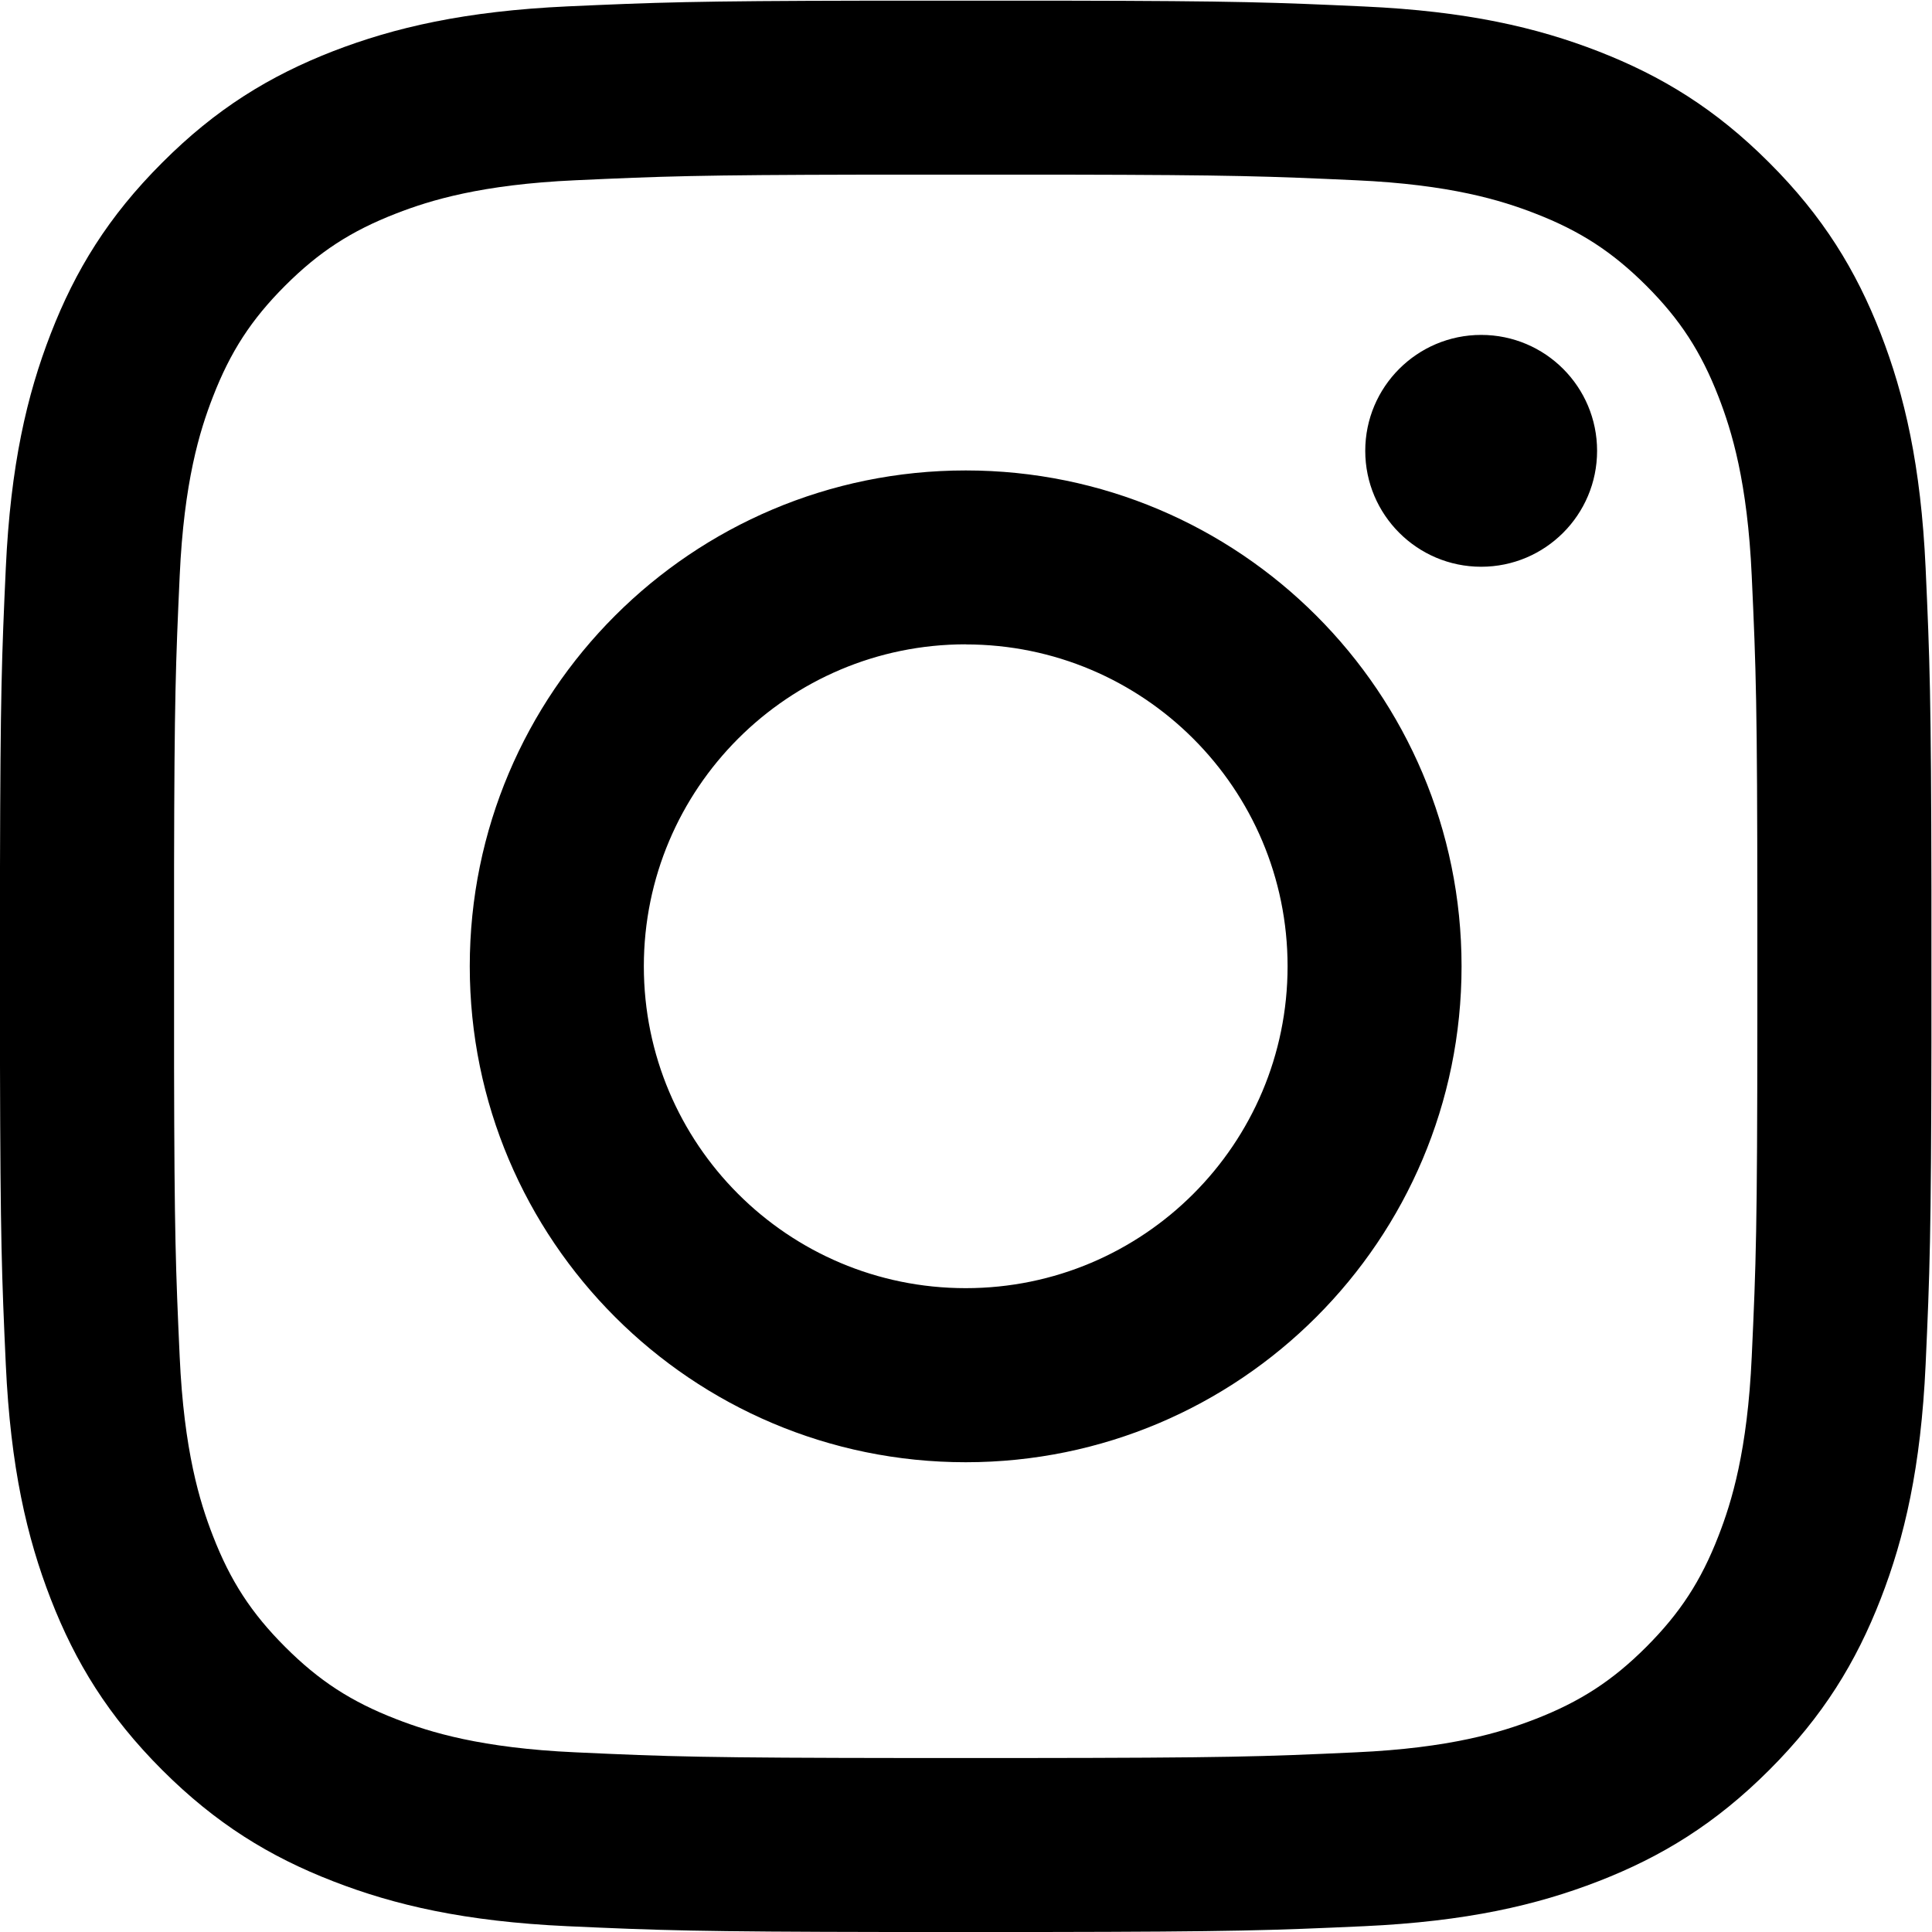
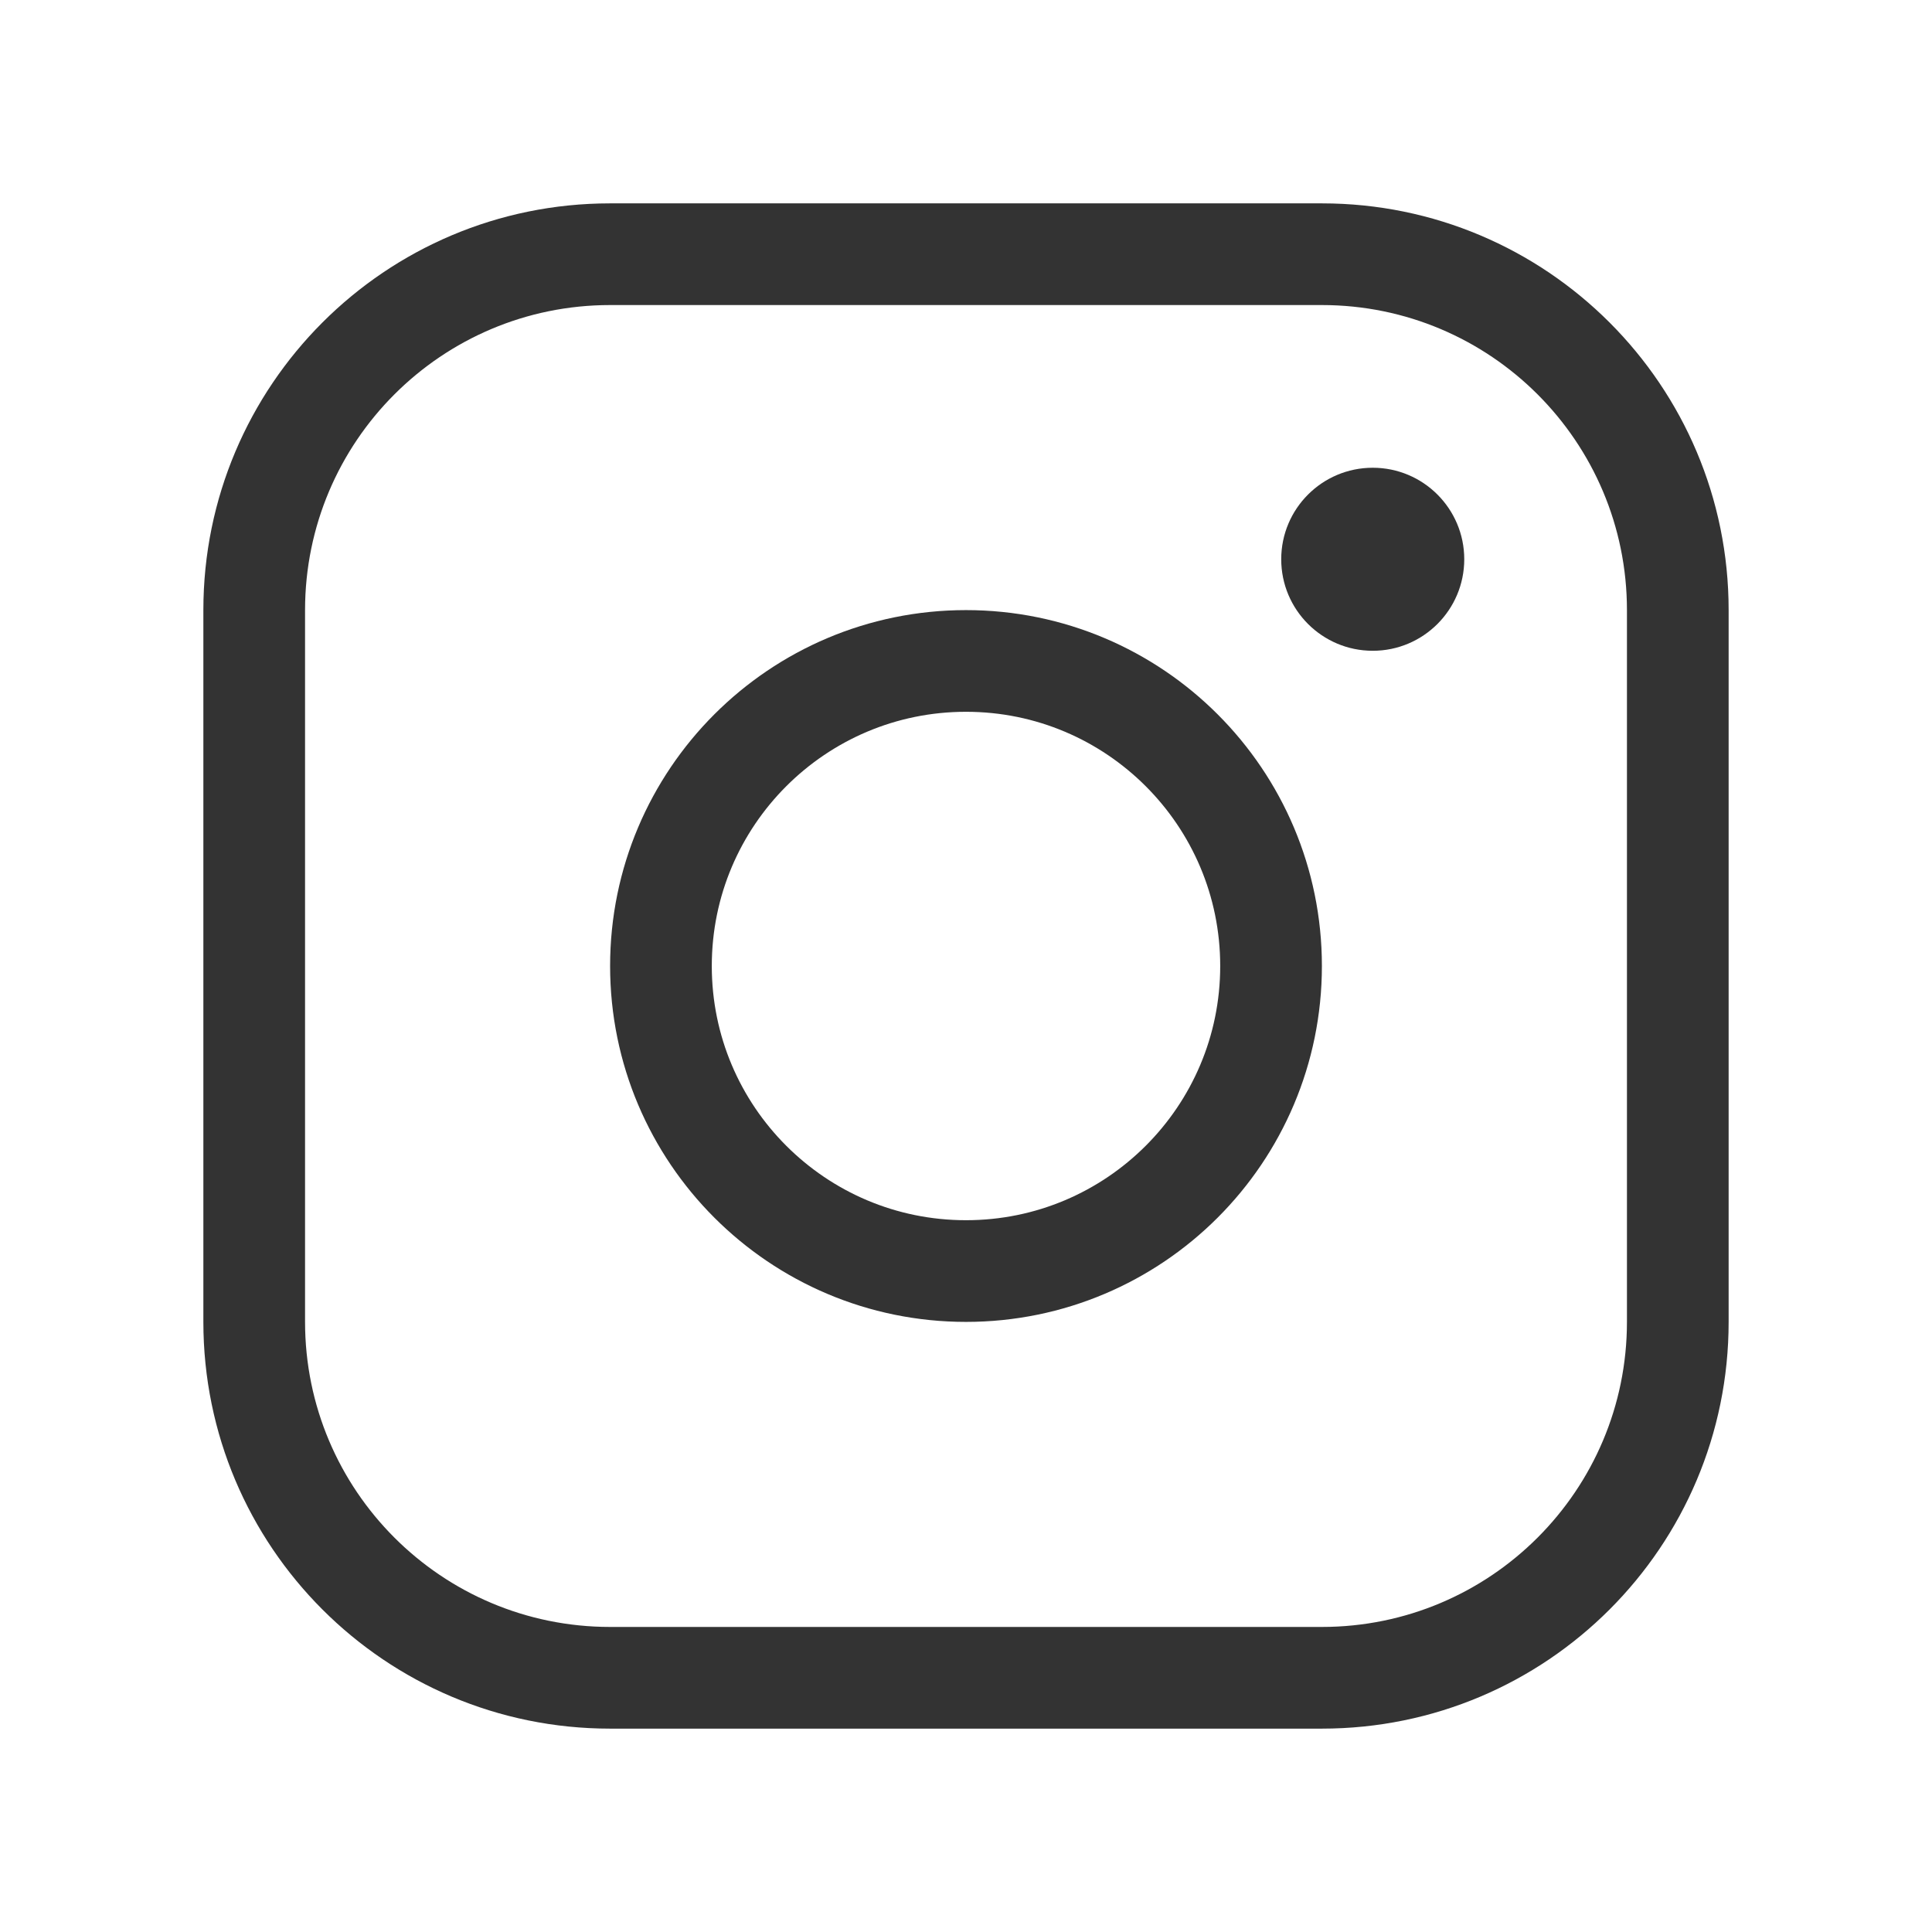
- <svg xmlns="http://www.w3.org/2000/svg" width="20" height="20" viewBox="0 0 20 20">
-   <path fill-rule="evenodd" d="M8.97.007h2.054c1.8.003 2.18.018 3.095.06 1.064.048 1.79.217 2.426.464.658.256 1.215.597 1.77 1.153.557.556.898 1.113 1.154 1.77.247.637.416 1.363.465 2.427.043.952.057 1.326.06 3.327v1.59c-.003 2.001-.017 2.375-.06 3.327-.049 1.064-.218 1.79-.465 2.426-.256.658-.597 1.215-1.153 1.771-.556.556-1.113.898-1.77 1.153-.637.247-1.363.416-2.427.465-.952.043-1.326.057-3.327.06h-1.59c-2.001-.003-2.375-.017-3.327-.06-1.064-.049-1.79-.218-2.426-.465-.658-.255-1.215-.597-1.771-1.153-.556-.556-.898-1.113-1.153-1.77-.247-.636-.416-1.363-.465-2.427C.018 13.21.004 12.83 0 11.03V8.976c.004-1.8.018-2.18.06-3.095.049-1.064.218-1.79.465-2.426.255-.658.597-1.215 1.153-1.77C2.234 1.127 2.79.786 3.448.53 4.085.284 4.812.115 5.876.066 6.79.025 7.17.01 8.97.007h2.054zm2.068 1.801H8.955c-1.737.003-2.1.017-2.998.058-.974.044-1.504.207-1.856.344-.467.181-.8.398-1.15.748-.35.35-.566.683-.747 1.15-.137.352-.3.88-.344 1.856-.041.898-.055 1.26-.058 2.998v2.083c.003 1.737.017 2.1.058 2.998.044.974.207 1.504.344 1.856.181.467.398.8.748 1.15.35.35.682.566 1.149.747.352.137.882.3 1.856.344.976.045 1.32.057 3.484.059h1.112c2.164-.002 2.508-.014 3.483-.059.975-.044 1.504-.207 1.857-.344.466-.181.8-.398 1.15-.748.349-.35.566-.682.747-1.149.137-.352.3-.882.344-1.856.045-.976.057-1.32.058-3.484V9.447c-.001-2.164-.013-2.507-.058-3.483-.044-.975-.207-1.504-.344-1.857-.181-.466-.398-.8-.748-1.15-.35-.349-.683-.566-1.15-.747-.352-.137-.88-.3-1.856-.344-.898-.041-1.26-.055-2.998-.058zM9.997 4.87c2.835 0 5.133 2.298 5.133 5.133s-2.298 5.134-5.133 5.134-5.134-2.299-5.134-5.134c0-2.835 2.299-5.133 5.134-5.133zm0 1.8c-1.84 0-3.332 1.493-3.332 3.333s1.491 3.332 3.332 3.332c1.84 0 3.332-1.491 3.332-3.332 0-1.84-1.492-3.332-3.332-3.332zm5.336-3.203c.663 0 1.2.537 1.2 1.2 0 .662-.537 1.2-1.2 1.2-.662 0-1.2-.538-1.2-1.2 0-.663.538-1.2 1.2-1.2z" />
+ <svg xmlns="http://www.w3.org/2000/svg" width="19" height="19" viewBox="0 0 19 19">
+   <g fill="none" fill-rule="evenodd">
+     <path fill="#333" fill-rule="nonzero" d="M13 2c2.21 0 4 1.79 4 4v7c0 2.21-1.79 4-4 4H6c-2.21 0-4-1.79-4-4V6c0-2.21 1.79-4 4-4h7zm0 1H6C4.343 3 3 4.343 3 6v7c0 1.657 1.343 3 3 3h7c1.657 0 3-1.343 3-3V6c0-1.657-1.343-3-3-3z" />
+     <circle cx="9.5" cy="9.5" r="3" stroke="#333" />
+     <path fill="#333" d="M14.4 5.5c0 .497-.403.9-.9.9s-.9-.403-.9-.9.403-.9.9-.9.9.403.9.9" />
+   </g>
</svg>
